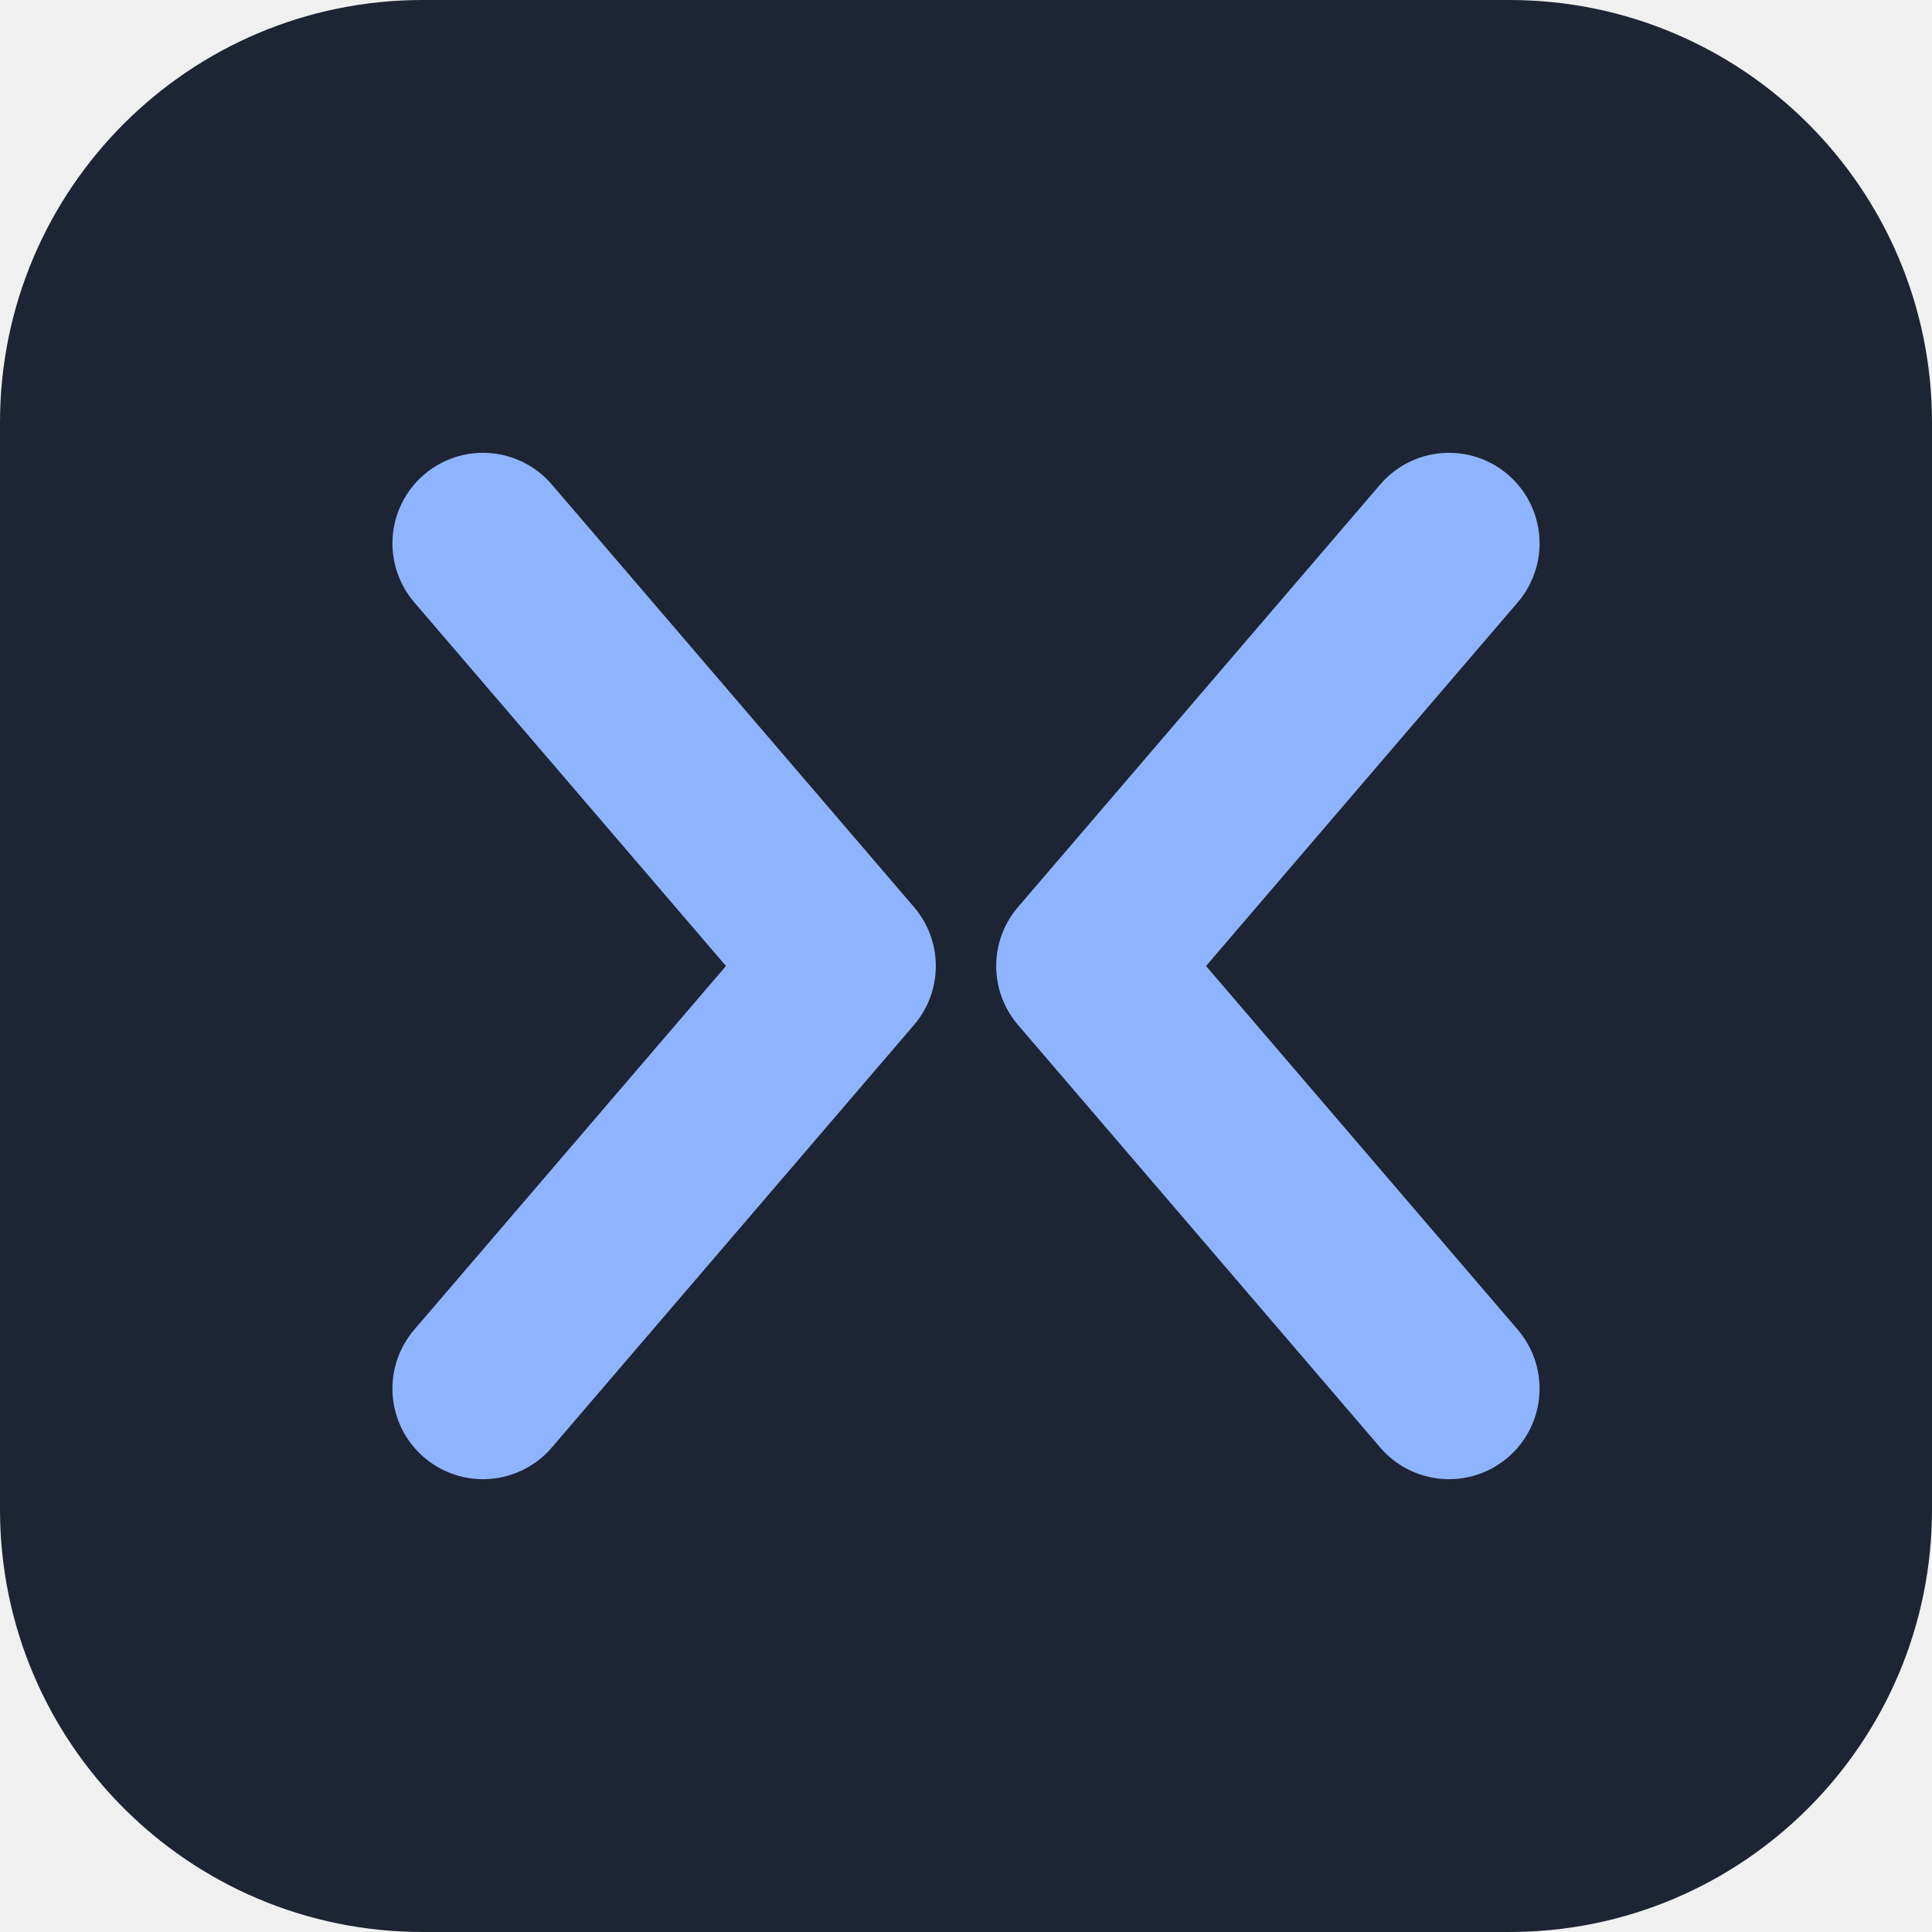
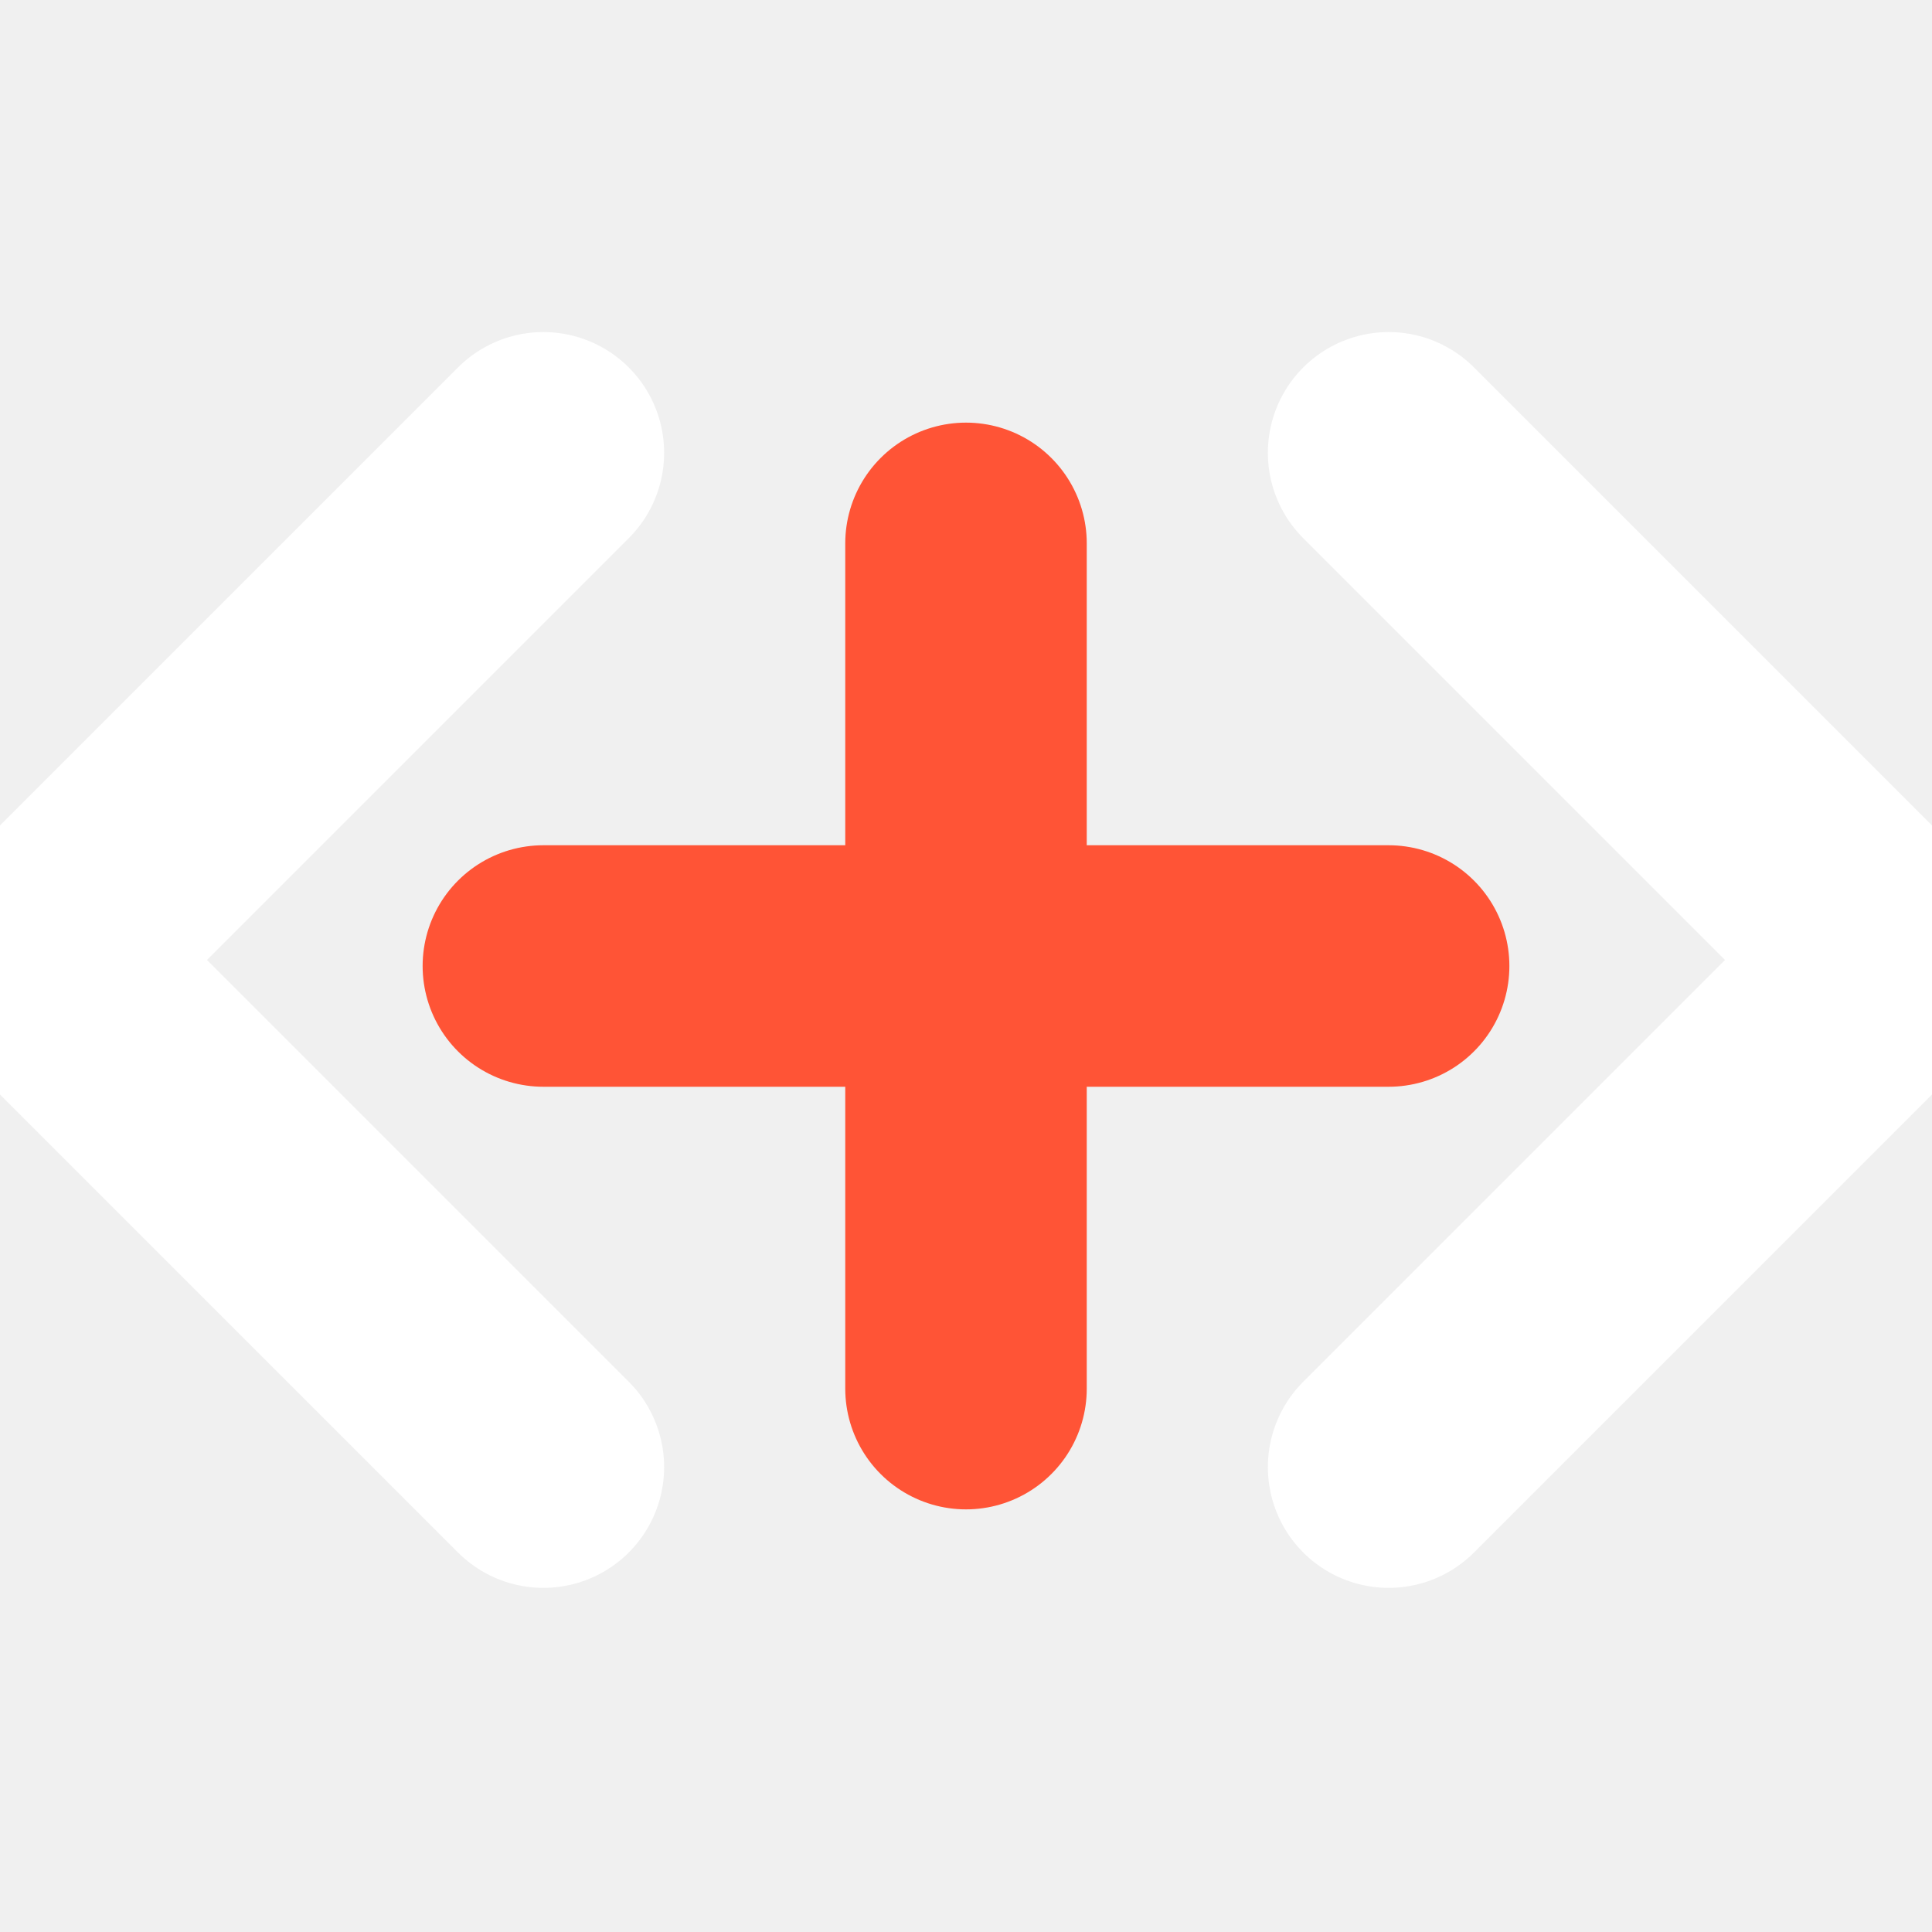
- <svg xmlns="http://www.w3.org/2000/svg" viewBox="0 0 32 32">
-   <rect width="32" height="32" rx="7" fill="#1d2433" />
-   <path d="M8 9l6 7-6 7M24 9l-6 7 6 7" fill="none" stroke="#8fb4ff" stroke-width="3" stroke-linecap="round" stroke-linejoin="round" />
+ <svg xmlns="http://www.w3.org/2000/svg" viewBox="0 0 64 64" width="64" height="64">
+   <g fill="none" stroke-width="8" stroke-linecap="round" stroke-linejoin="round">
+     <path d="M18 15L1.2 31.8L18 48.6M46 15L62.8 31.8L46 48.6" stroke="#fff" />
+     <path d="M18 32H46M32 18V46" stroke="#ff5436" />
+   </g>
</svg>
